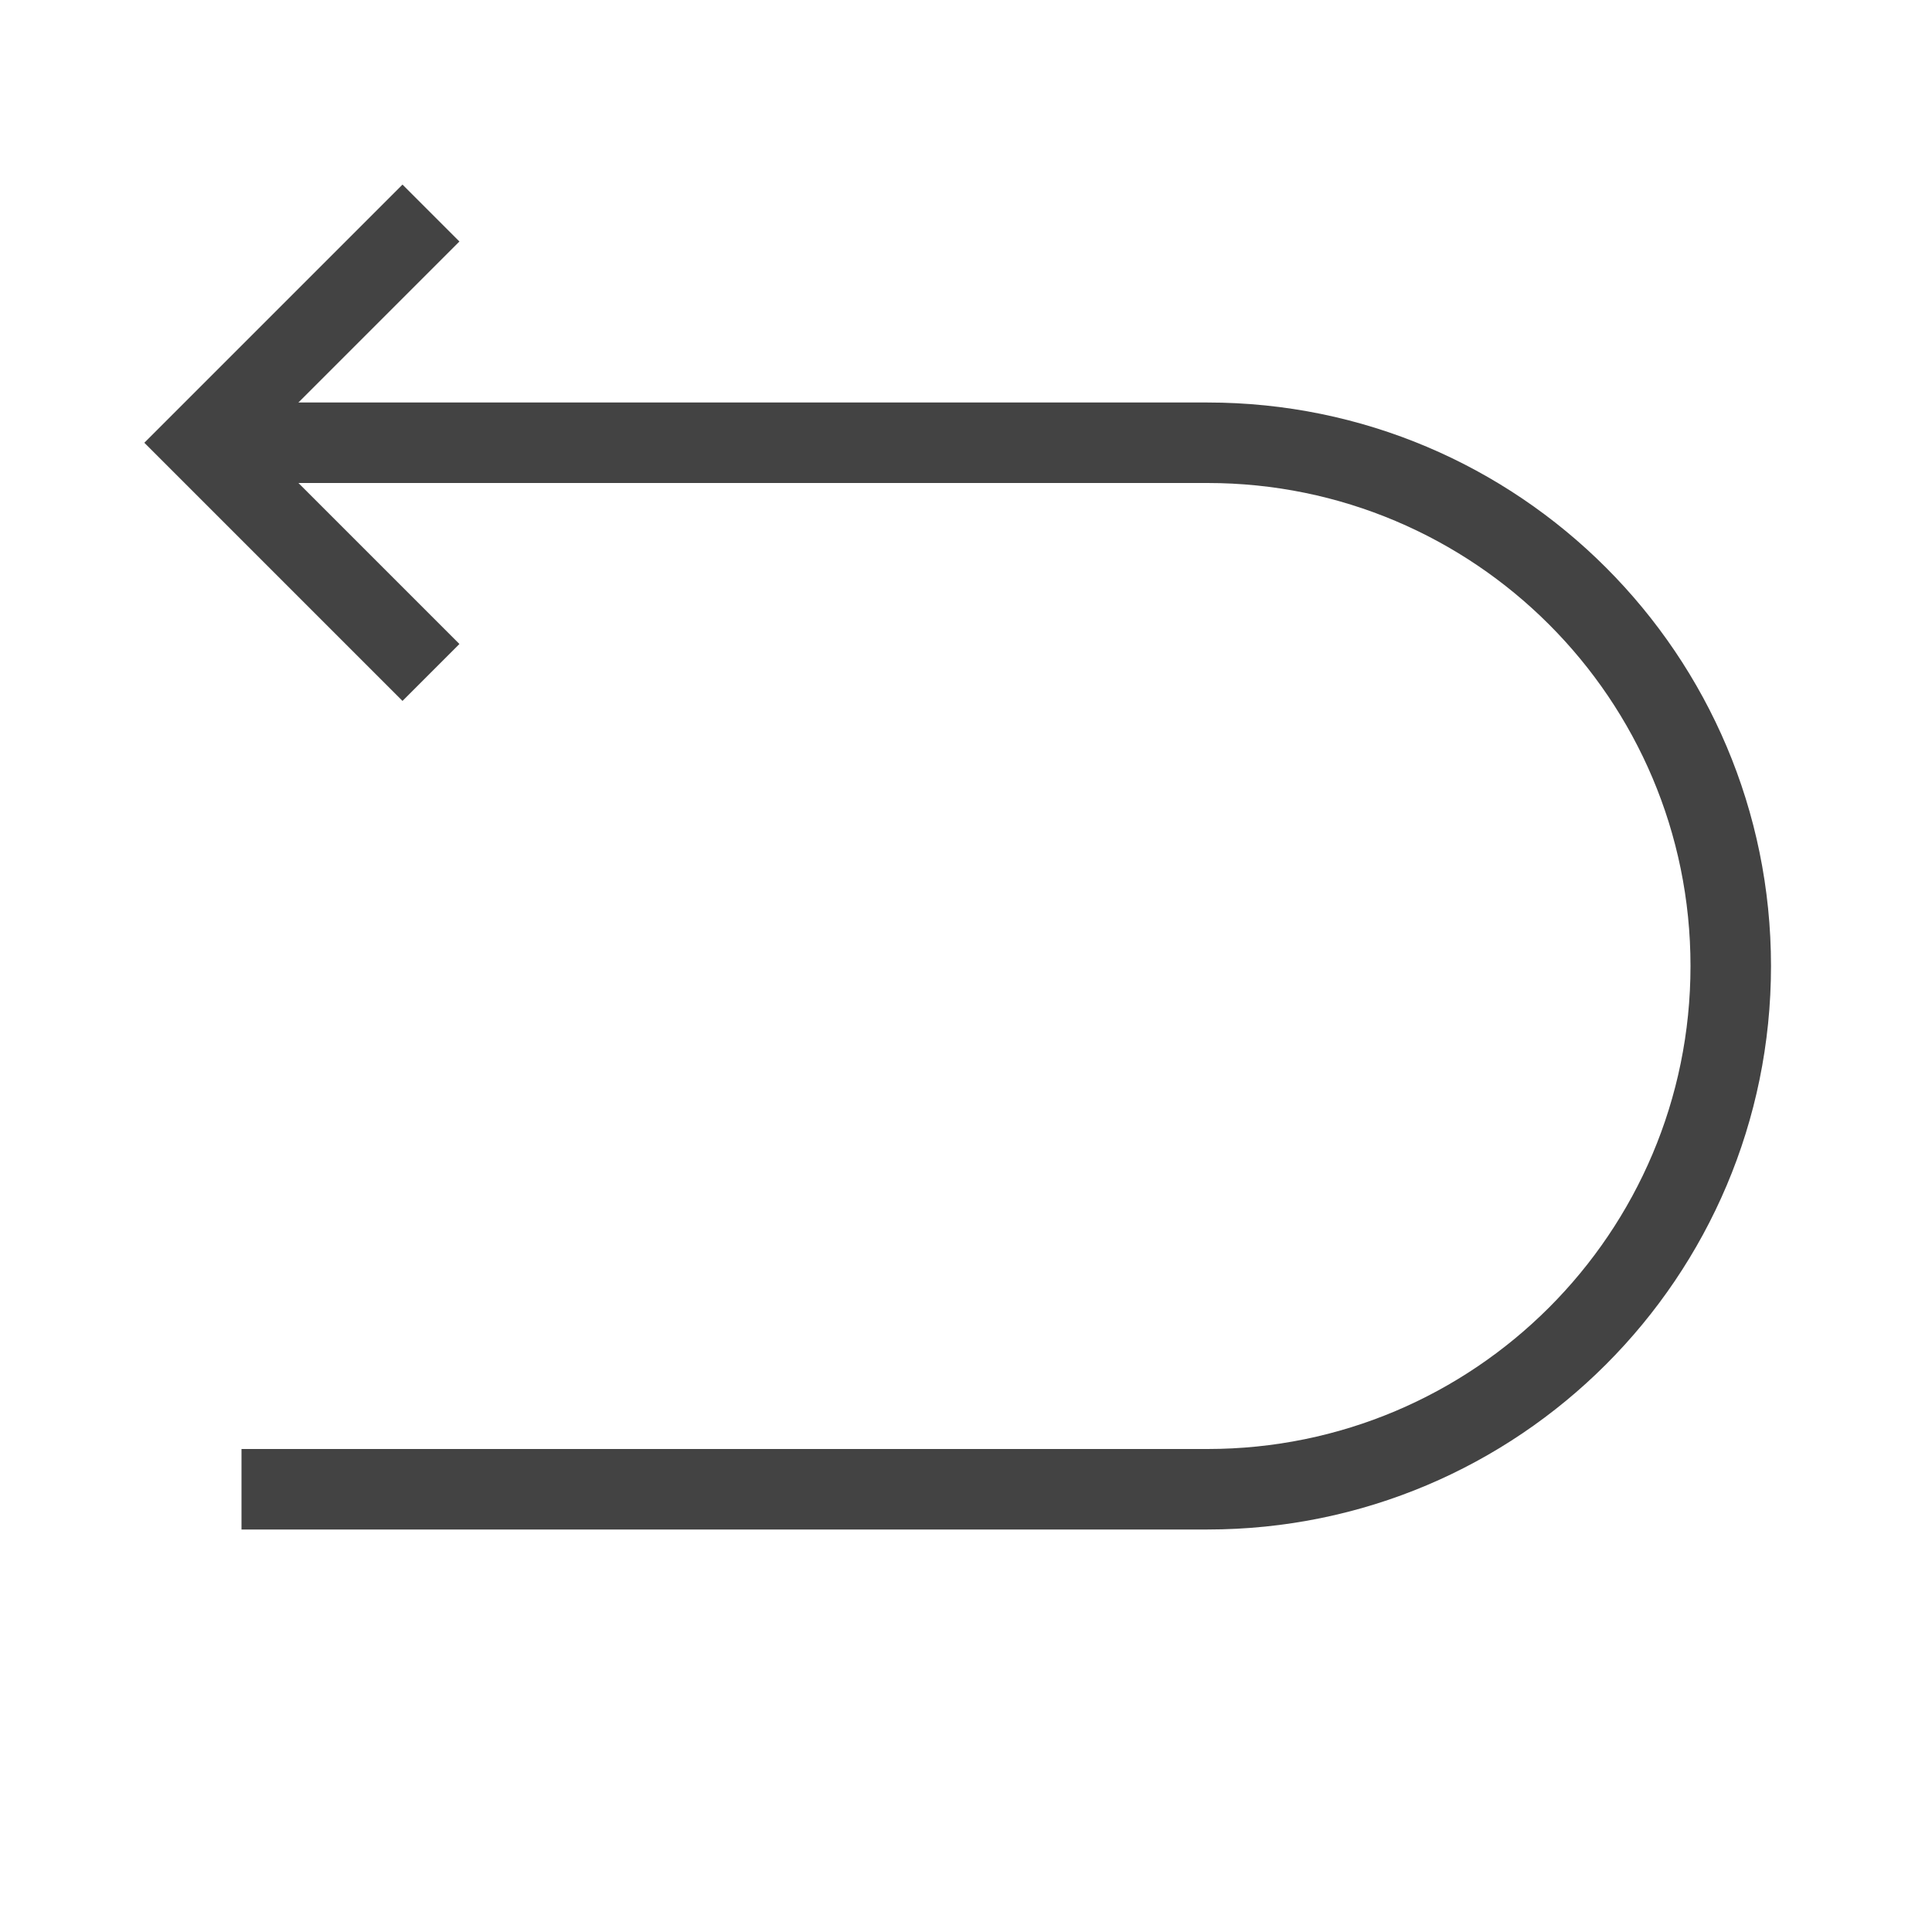
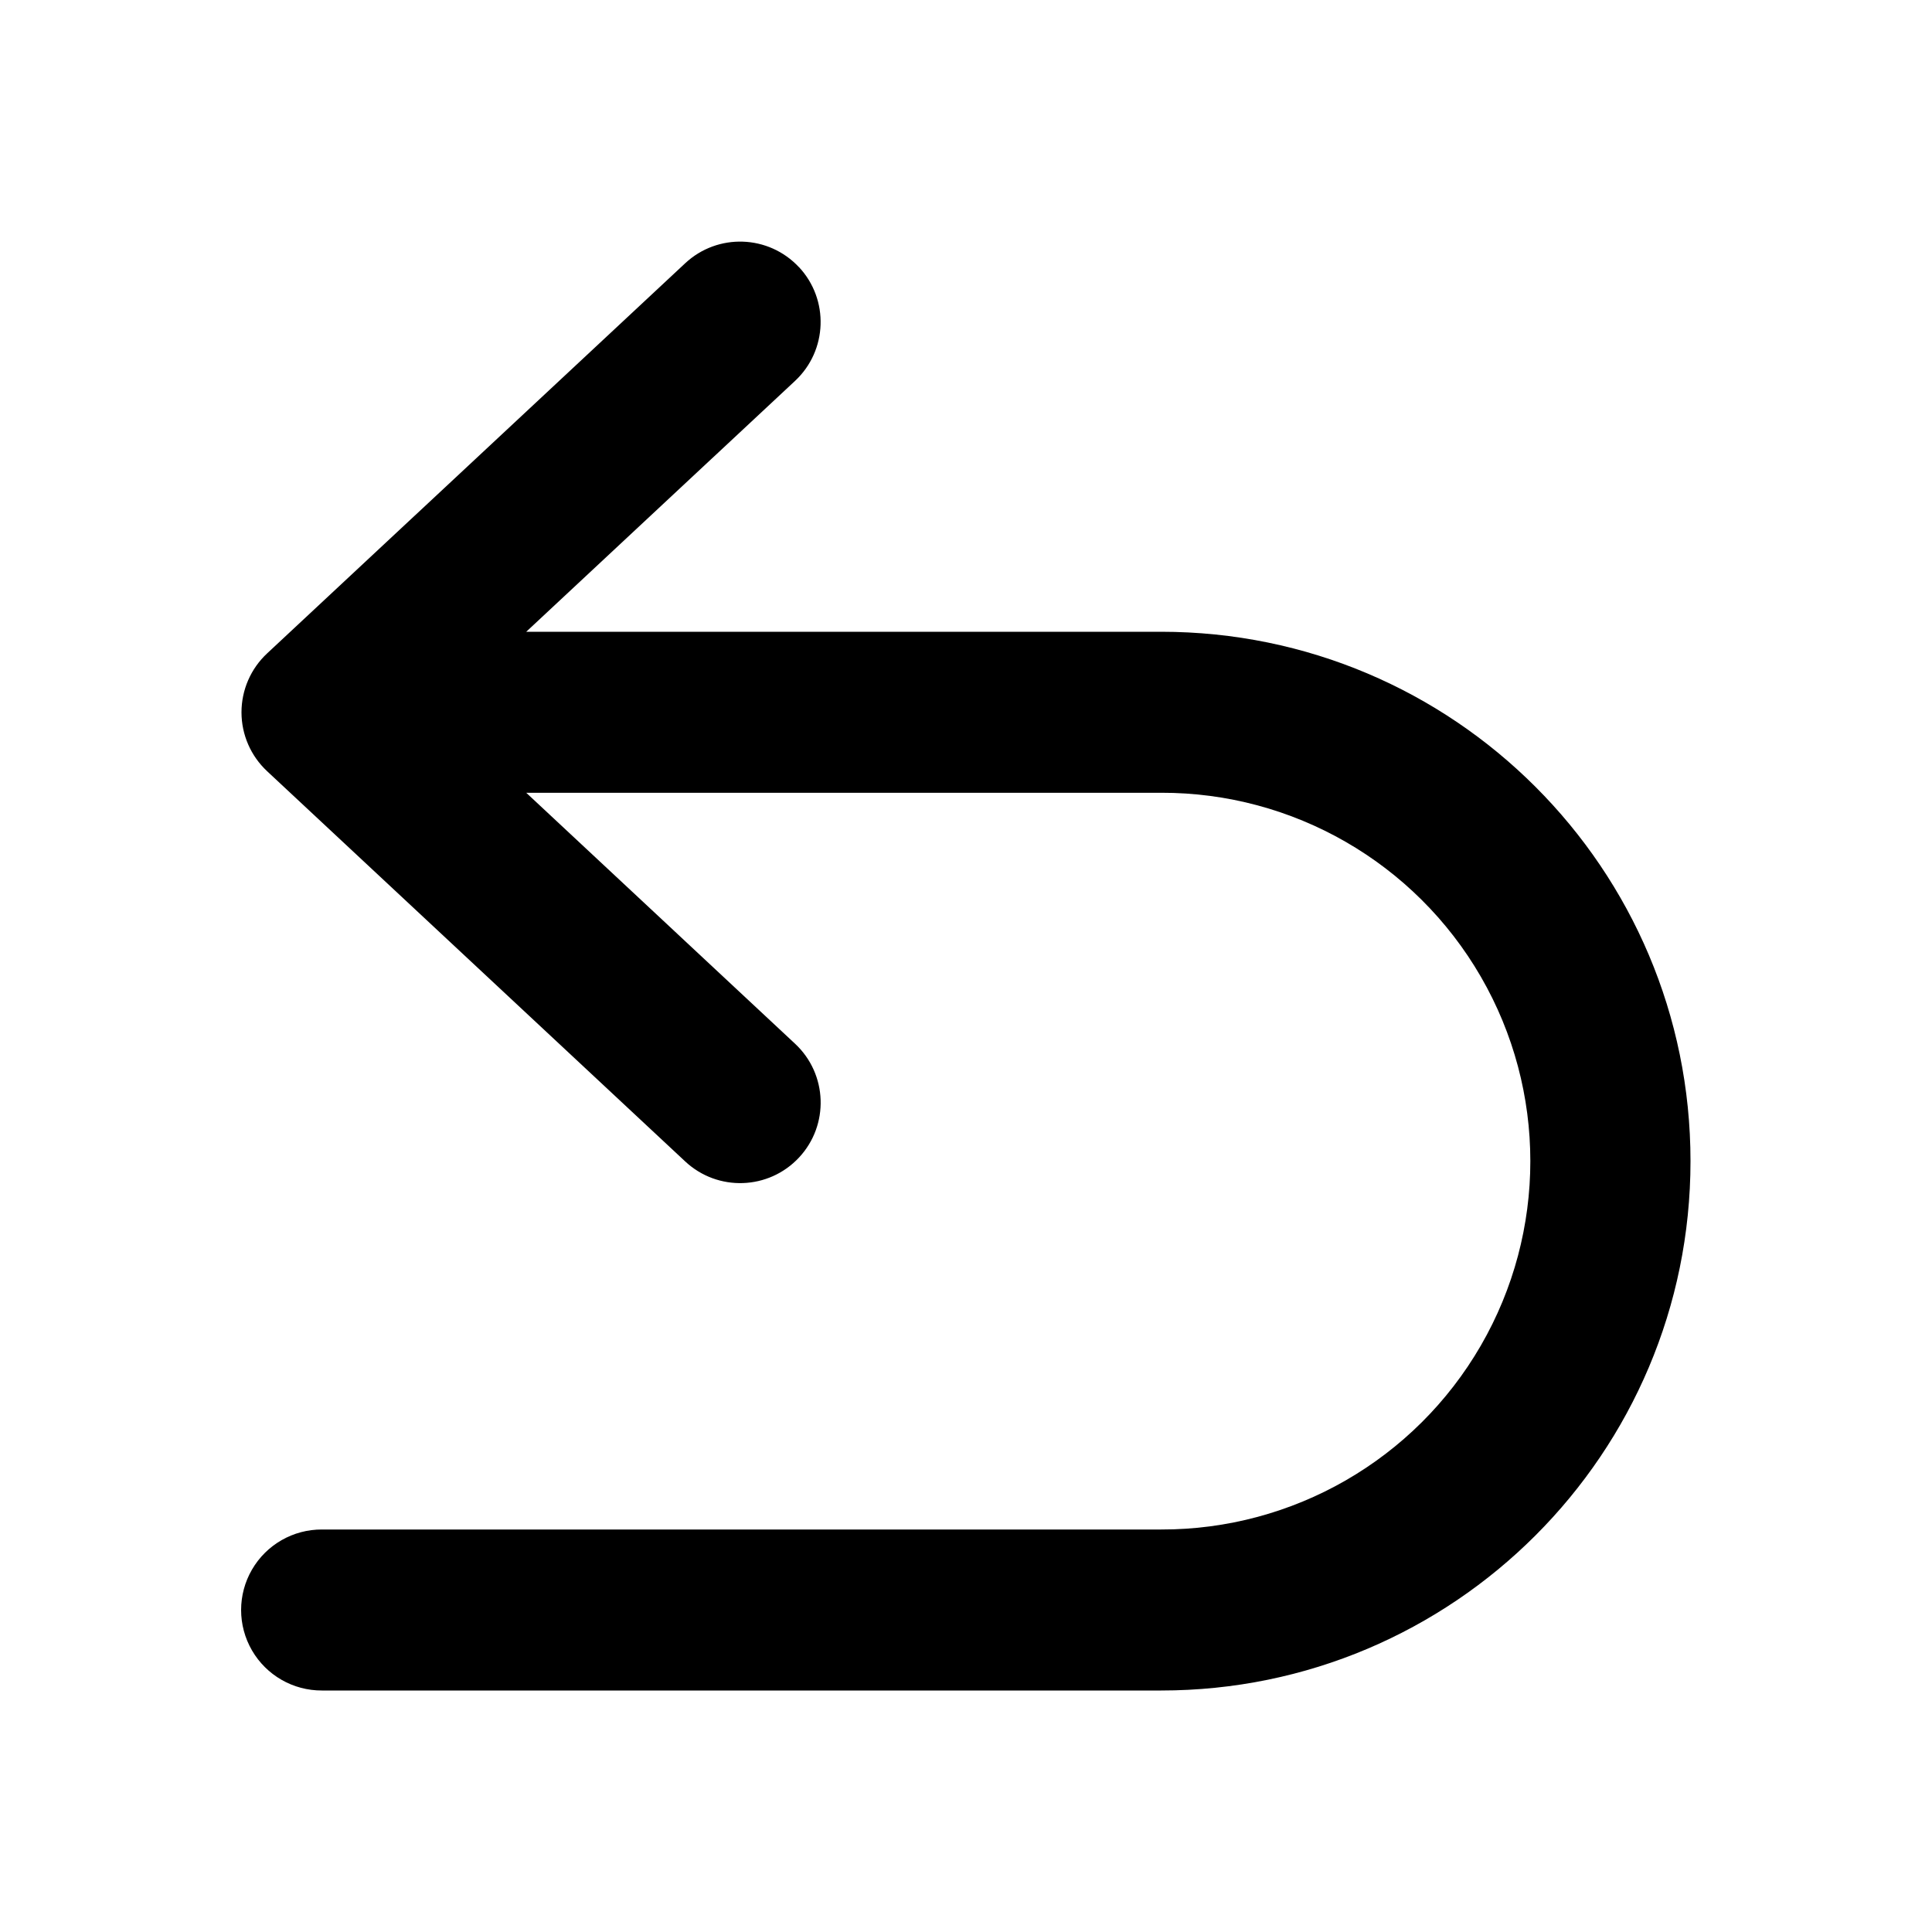
- <svg xmlns="http://www.w3.org/2000/svg" width="24" height="24" viewBox="0 0 24 24">
-   <g fill="none" fill-rule="evenodd">
-     <path d="M24 0H0v24h24z" opacity=".5" />
-     <path fill="#434343" d="M3 6h12a6 6 0 1 1 0 12H3v1h12a7 7 0 0 0 0-14H3v1z" />
-     <path stroke="#434343" stroke-linecap="square" d="M5 3L2.5 5.5 5 8" />
-   </g>
+ <svg xmlns="http://www.w3.org/2000/svg" t="1577417247262" class="icon" viewBox="0 0 1024 1024" version="1.1" p-id="7689" width="200" height="200">
+   <defs>
+     <style type="text/css" />
+   </defs>
+   <path d="M423.467 141.568a42.667 42.667 0 0 1-2.048 60.288l-142.507 132.992h336.512a280.576 280.576 0 0 1 0 561.152H170.667a42.667 42.667 0 1 1 0-85.333h444.757a195.243 195.243 0 1 0 0-390.485H278.912l142.507 133.035a42.667 42.667 0 0 1-58.24 62.379L141.568 408.747a42.667 42.667 0 0 1 0-62.421L363.179 139.52a42.667 42.667 0 0 1 60.288 2.091z" p-id="7690" />
</svg>
